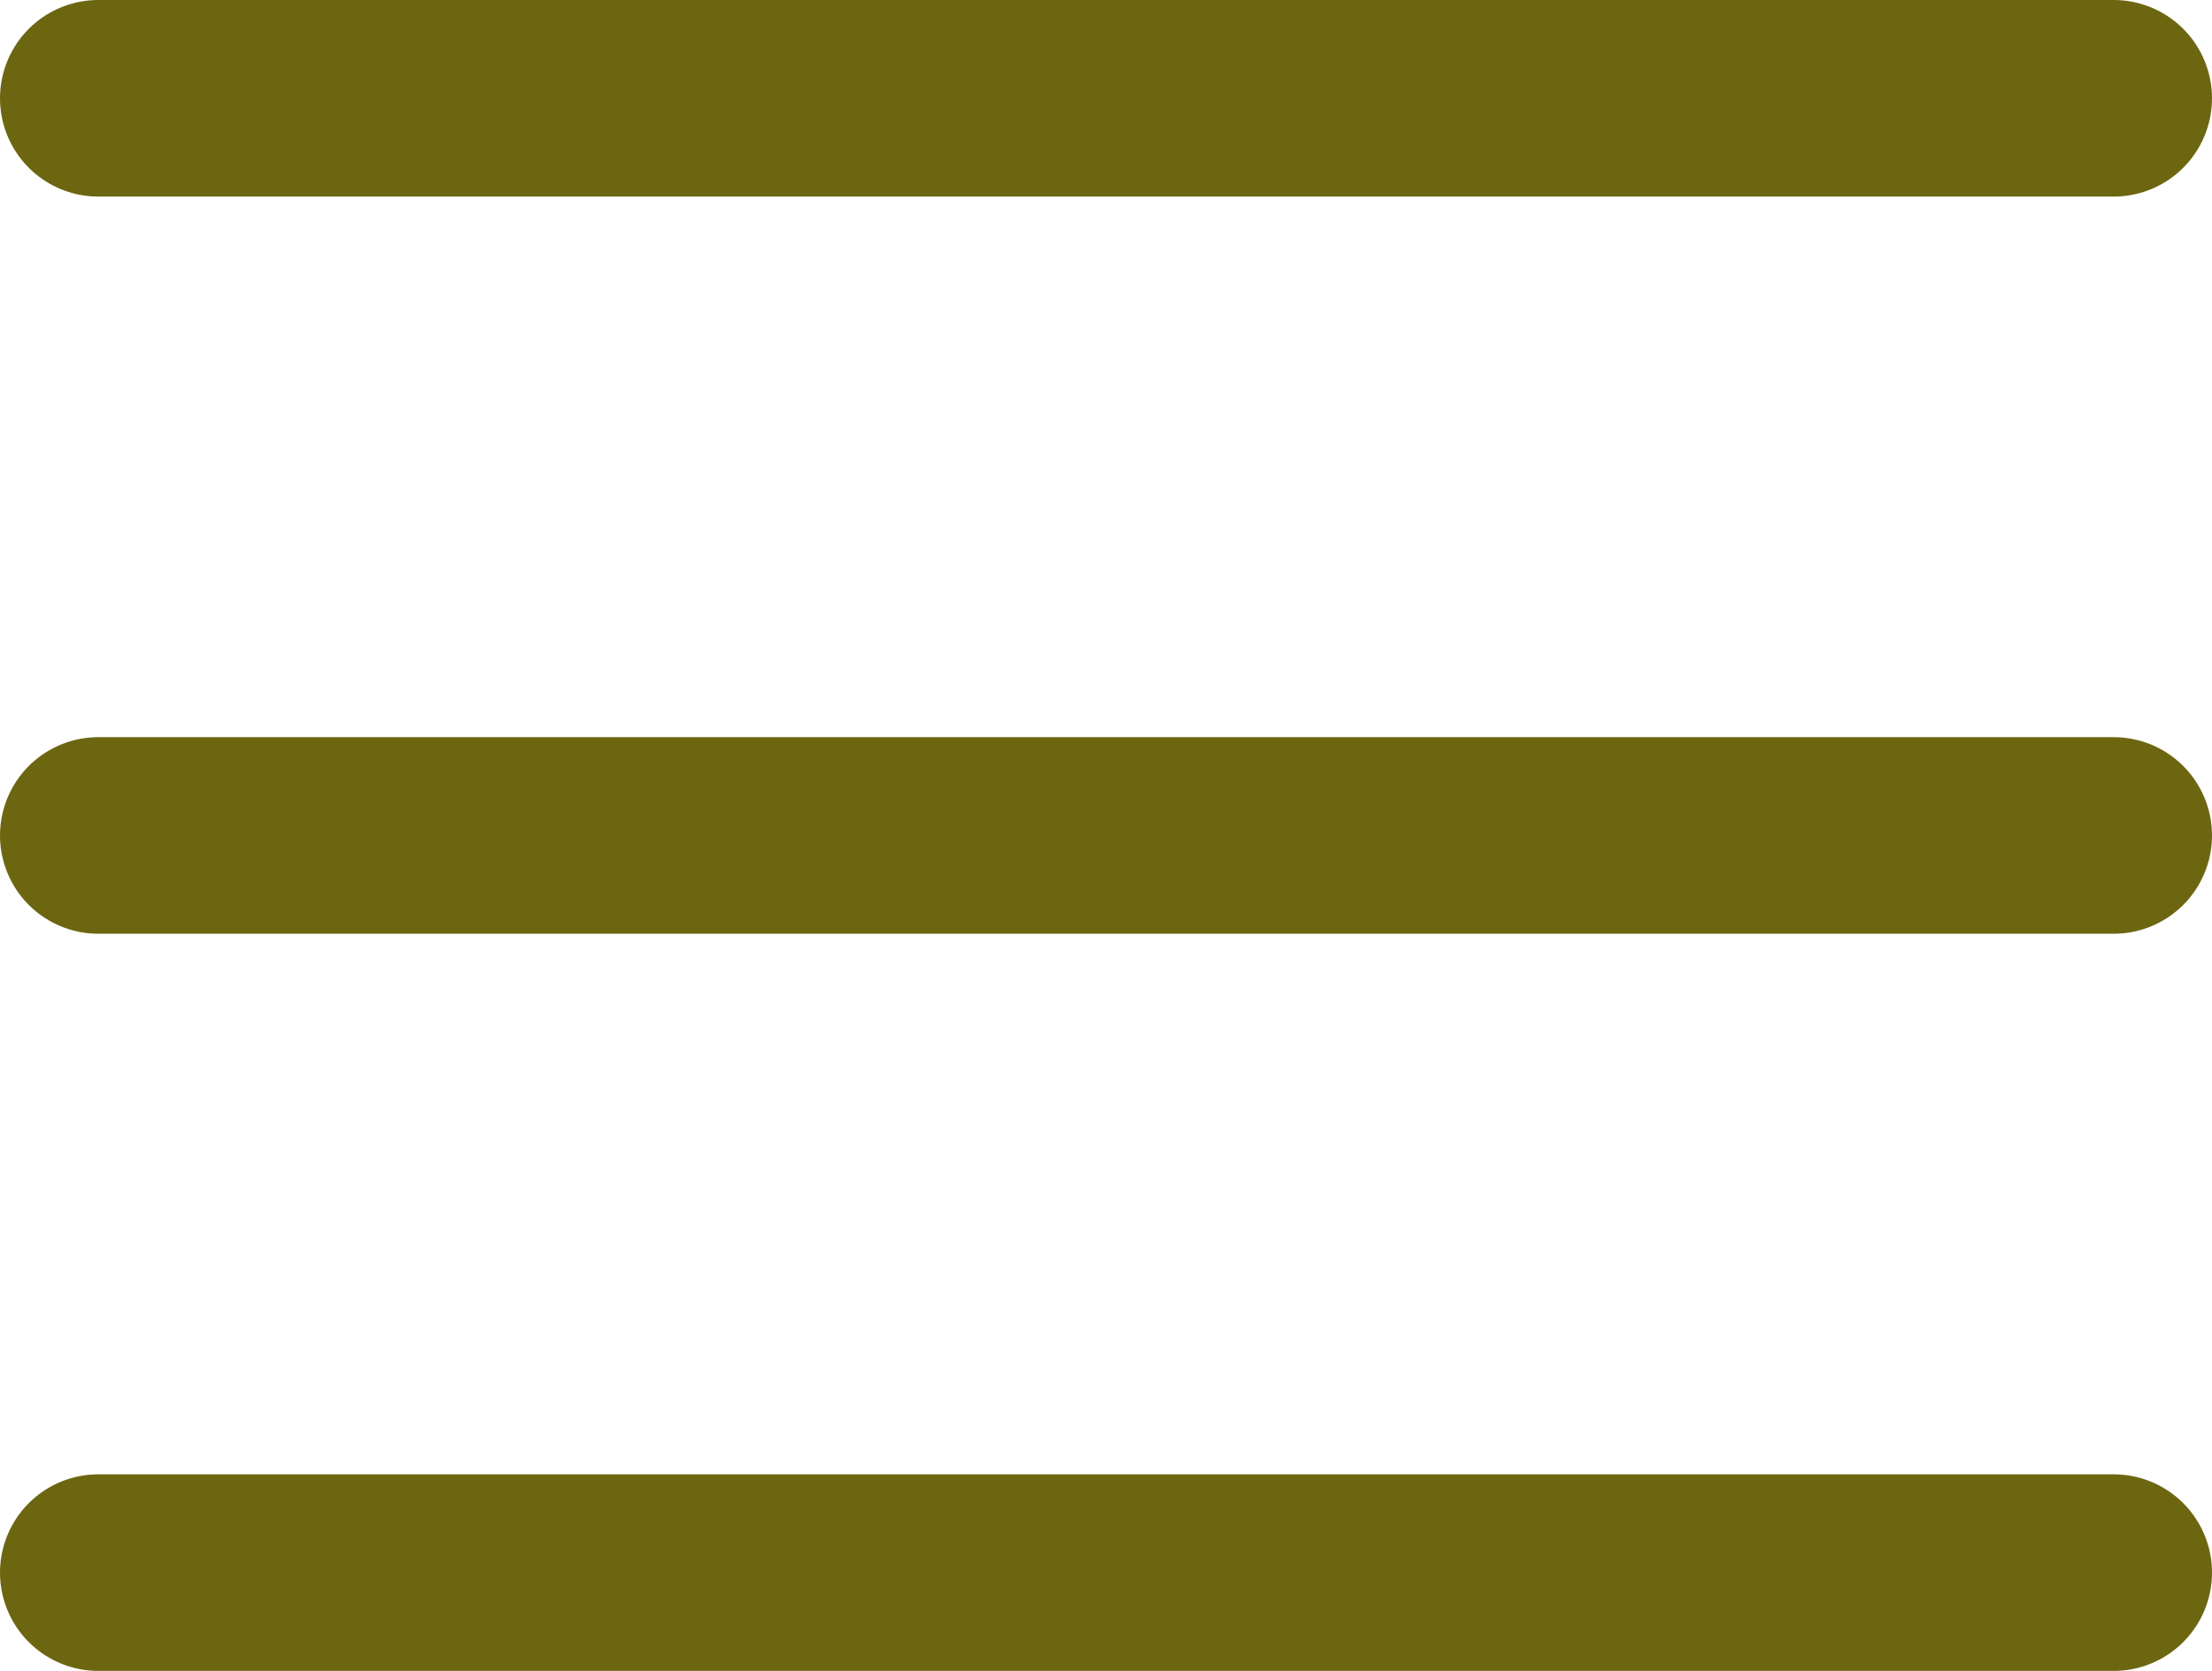
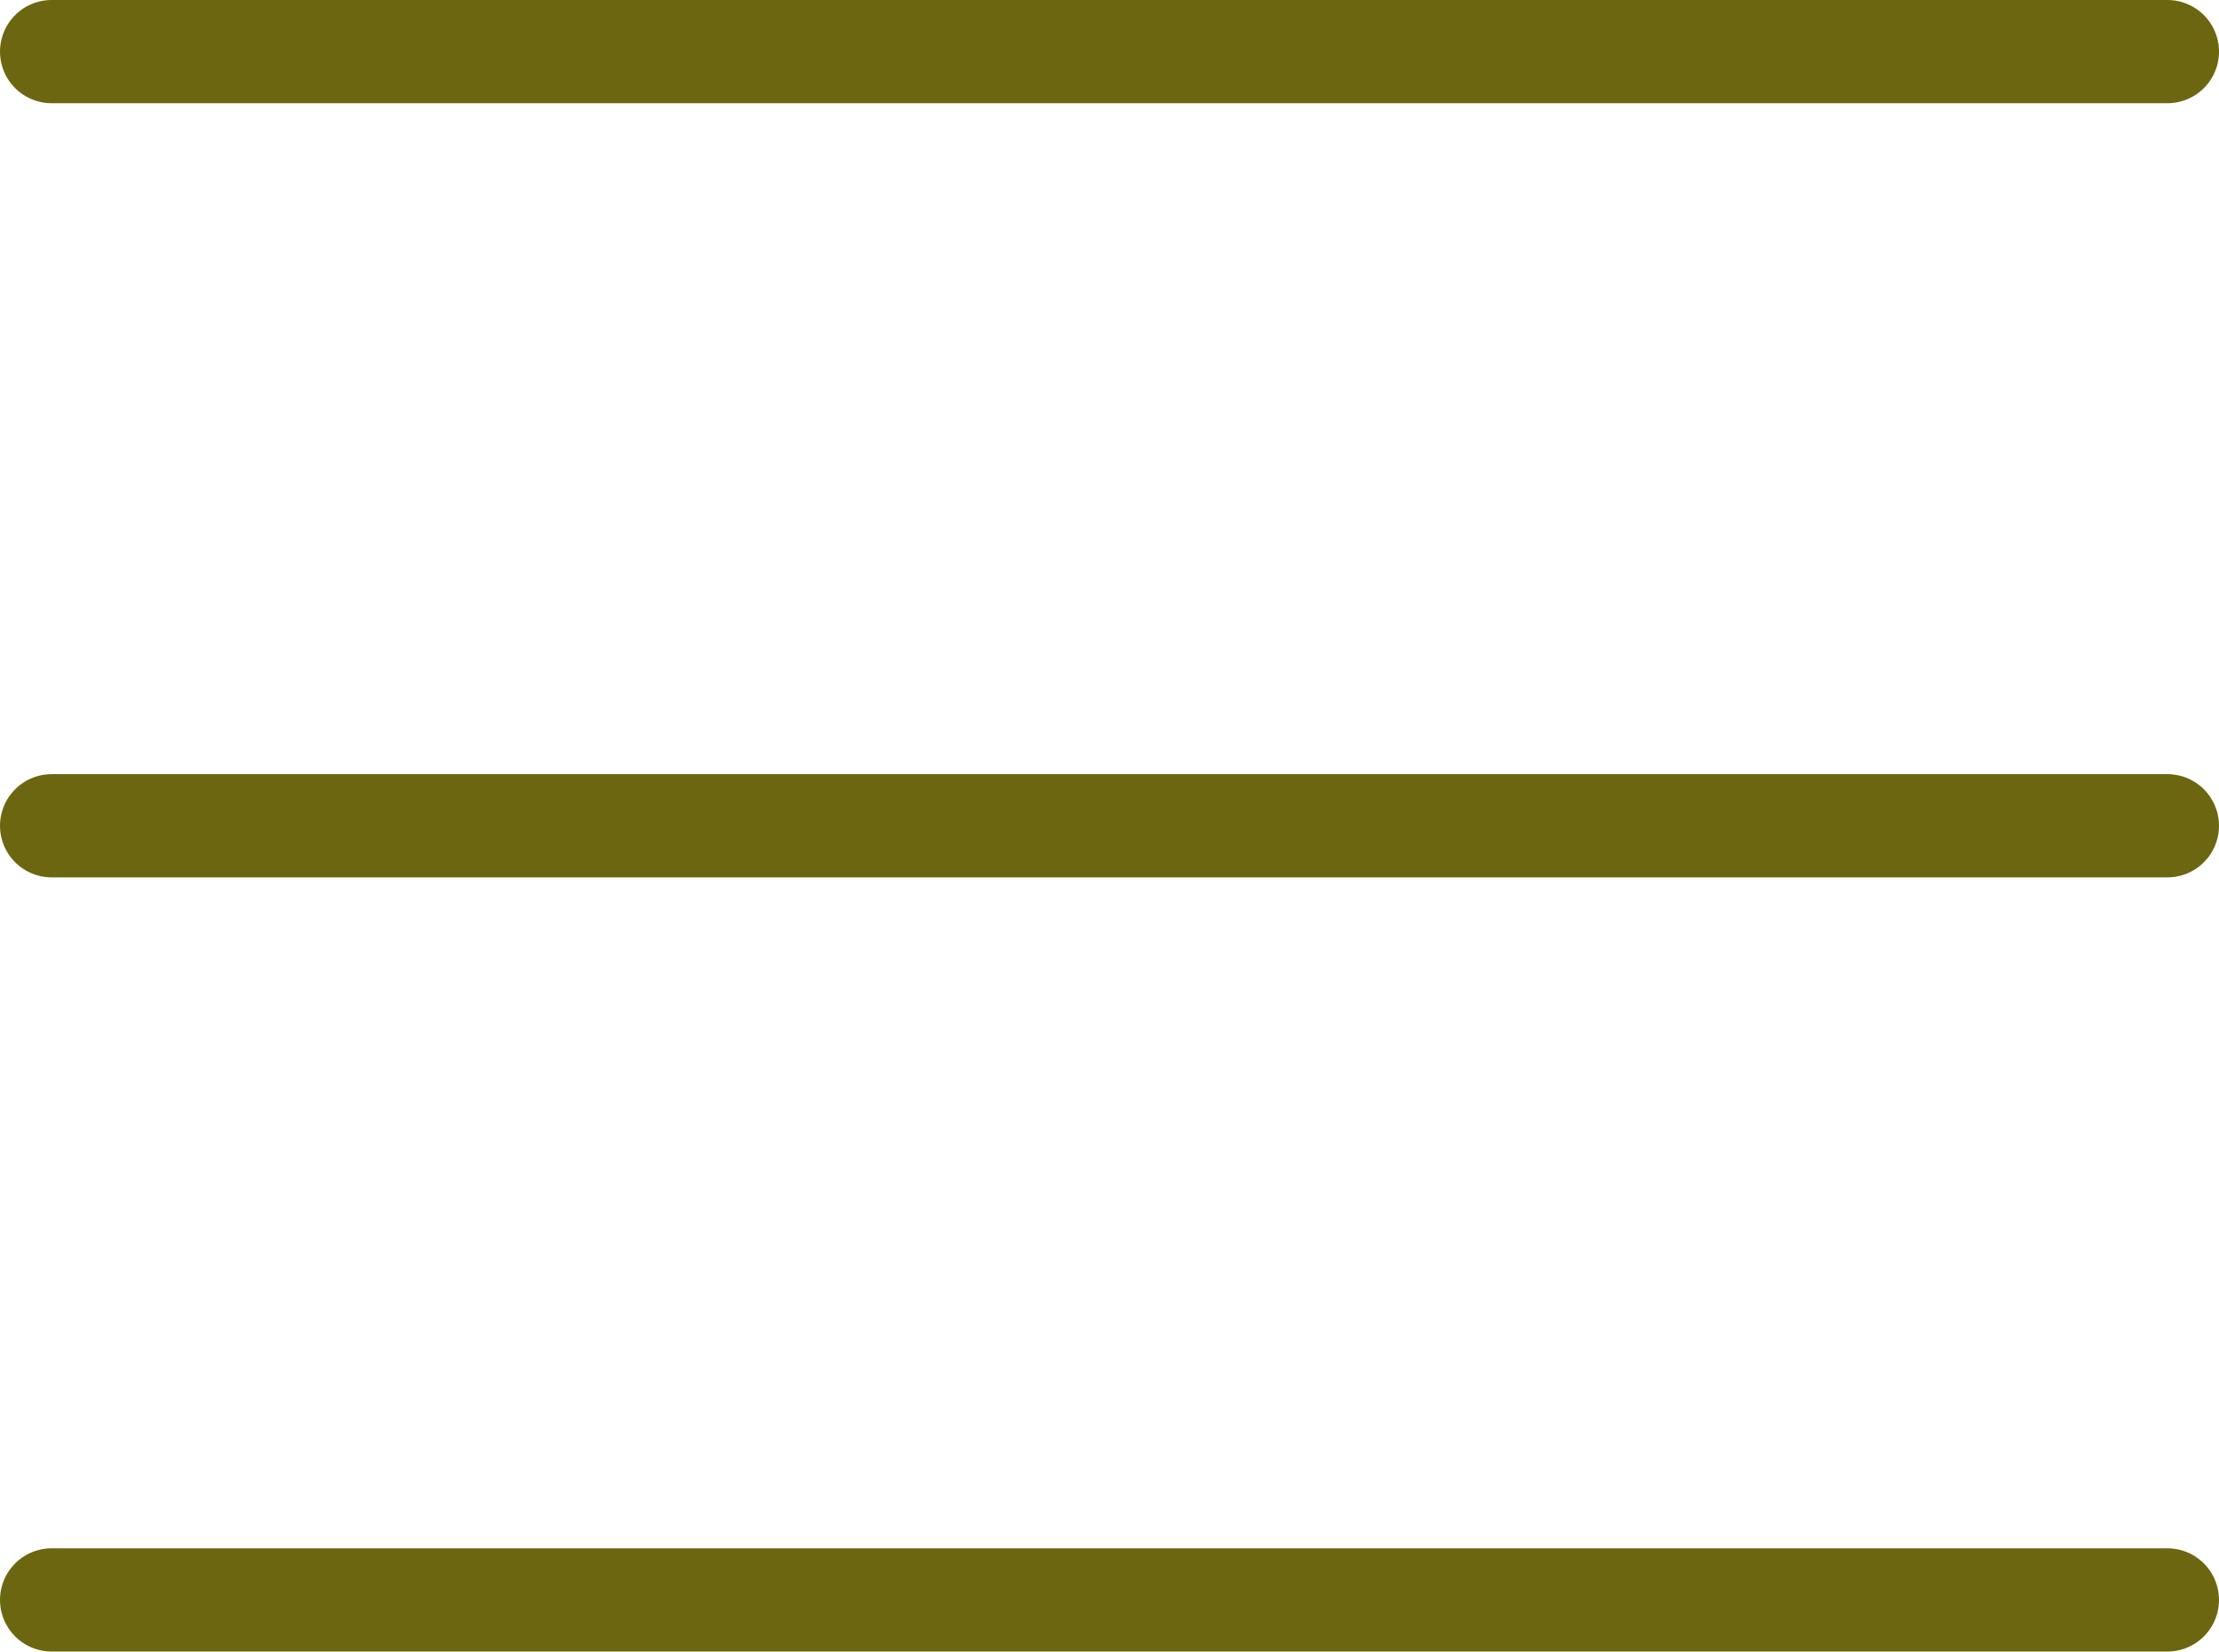
- <svg xmlns="http://www.w3.org/2000/svg" width="45" height="34" viewBox="0 0 45 34" fill="none">
-   <path d="M2 2H43M2 17H43M2 32H43" stroke="#6D6611" stroke-width="4" stroke-linecap="round" stroke-linejoin="round" />
+ <svg xmlns="http://www.w3.org/2000/svg" width="43" height="32" viewBox="0 0 43 32" fill="none">
+   <path d="M1 1H42M1 16H42M1 31H42" stroke="#6D6611" stroke-width="2" stroke-linecap="round" stroke-linejoin="round" />
</svg>
